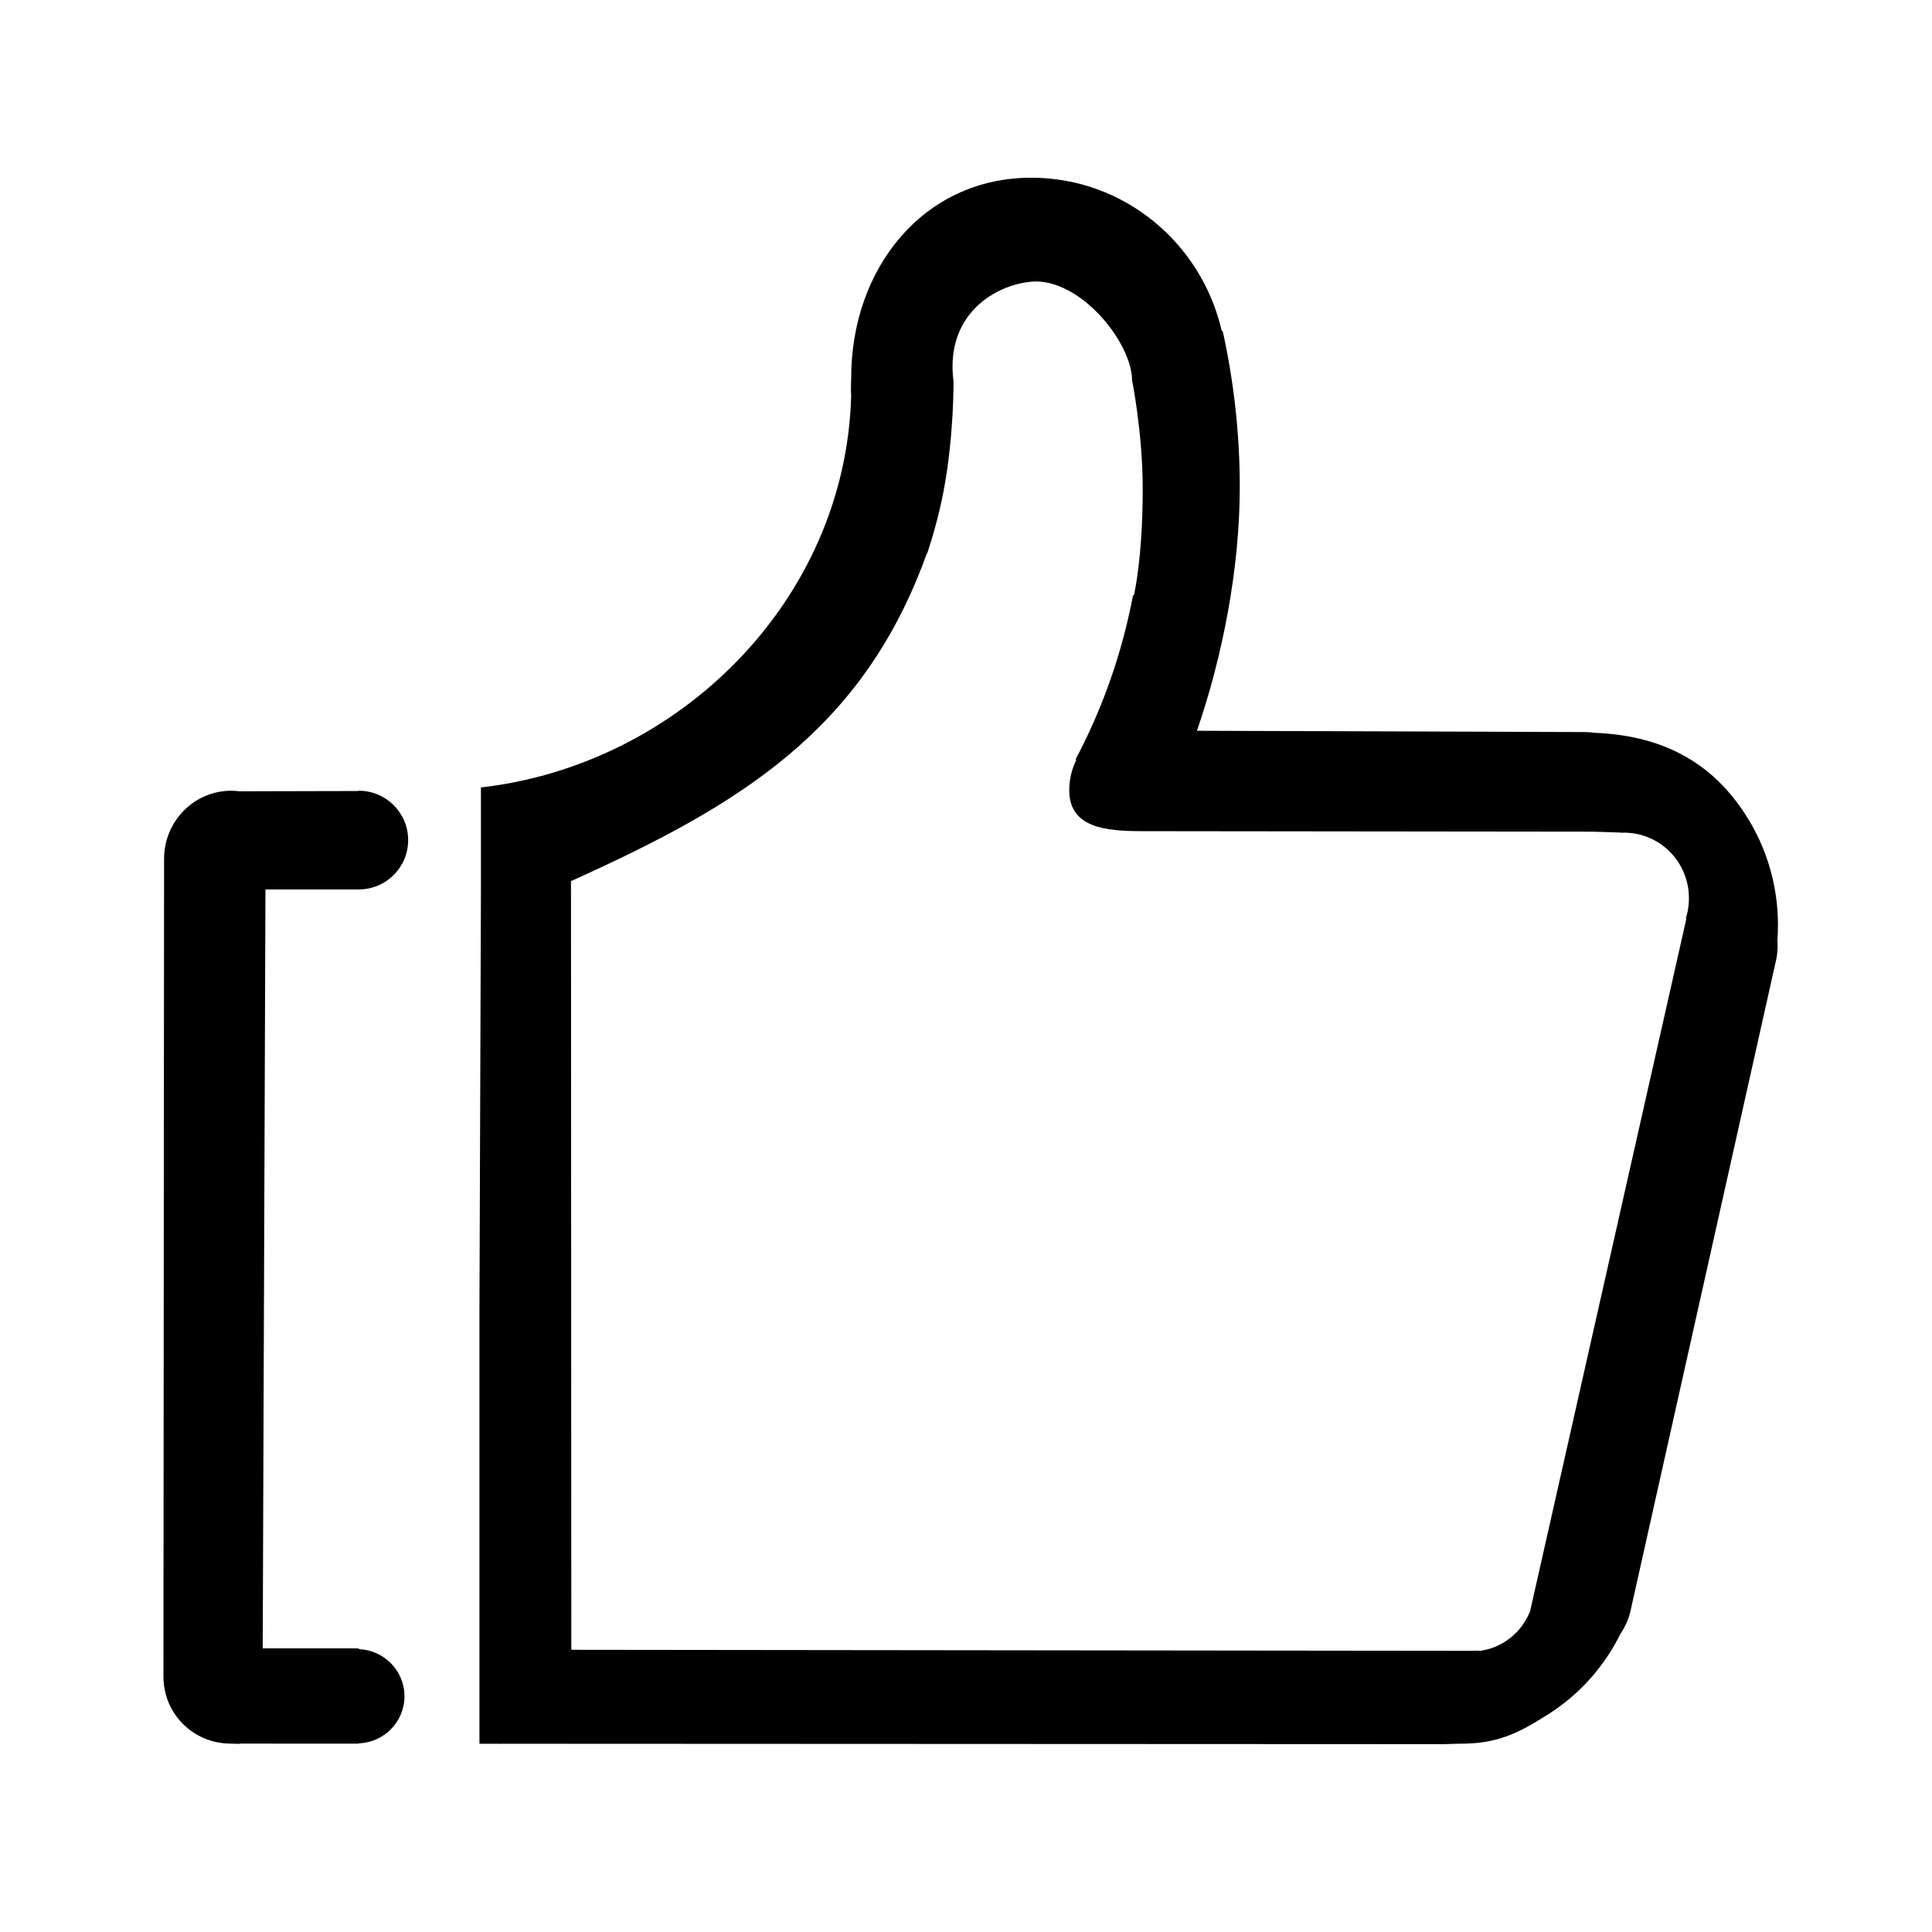
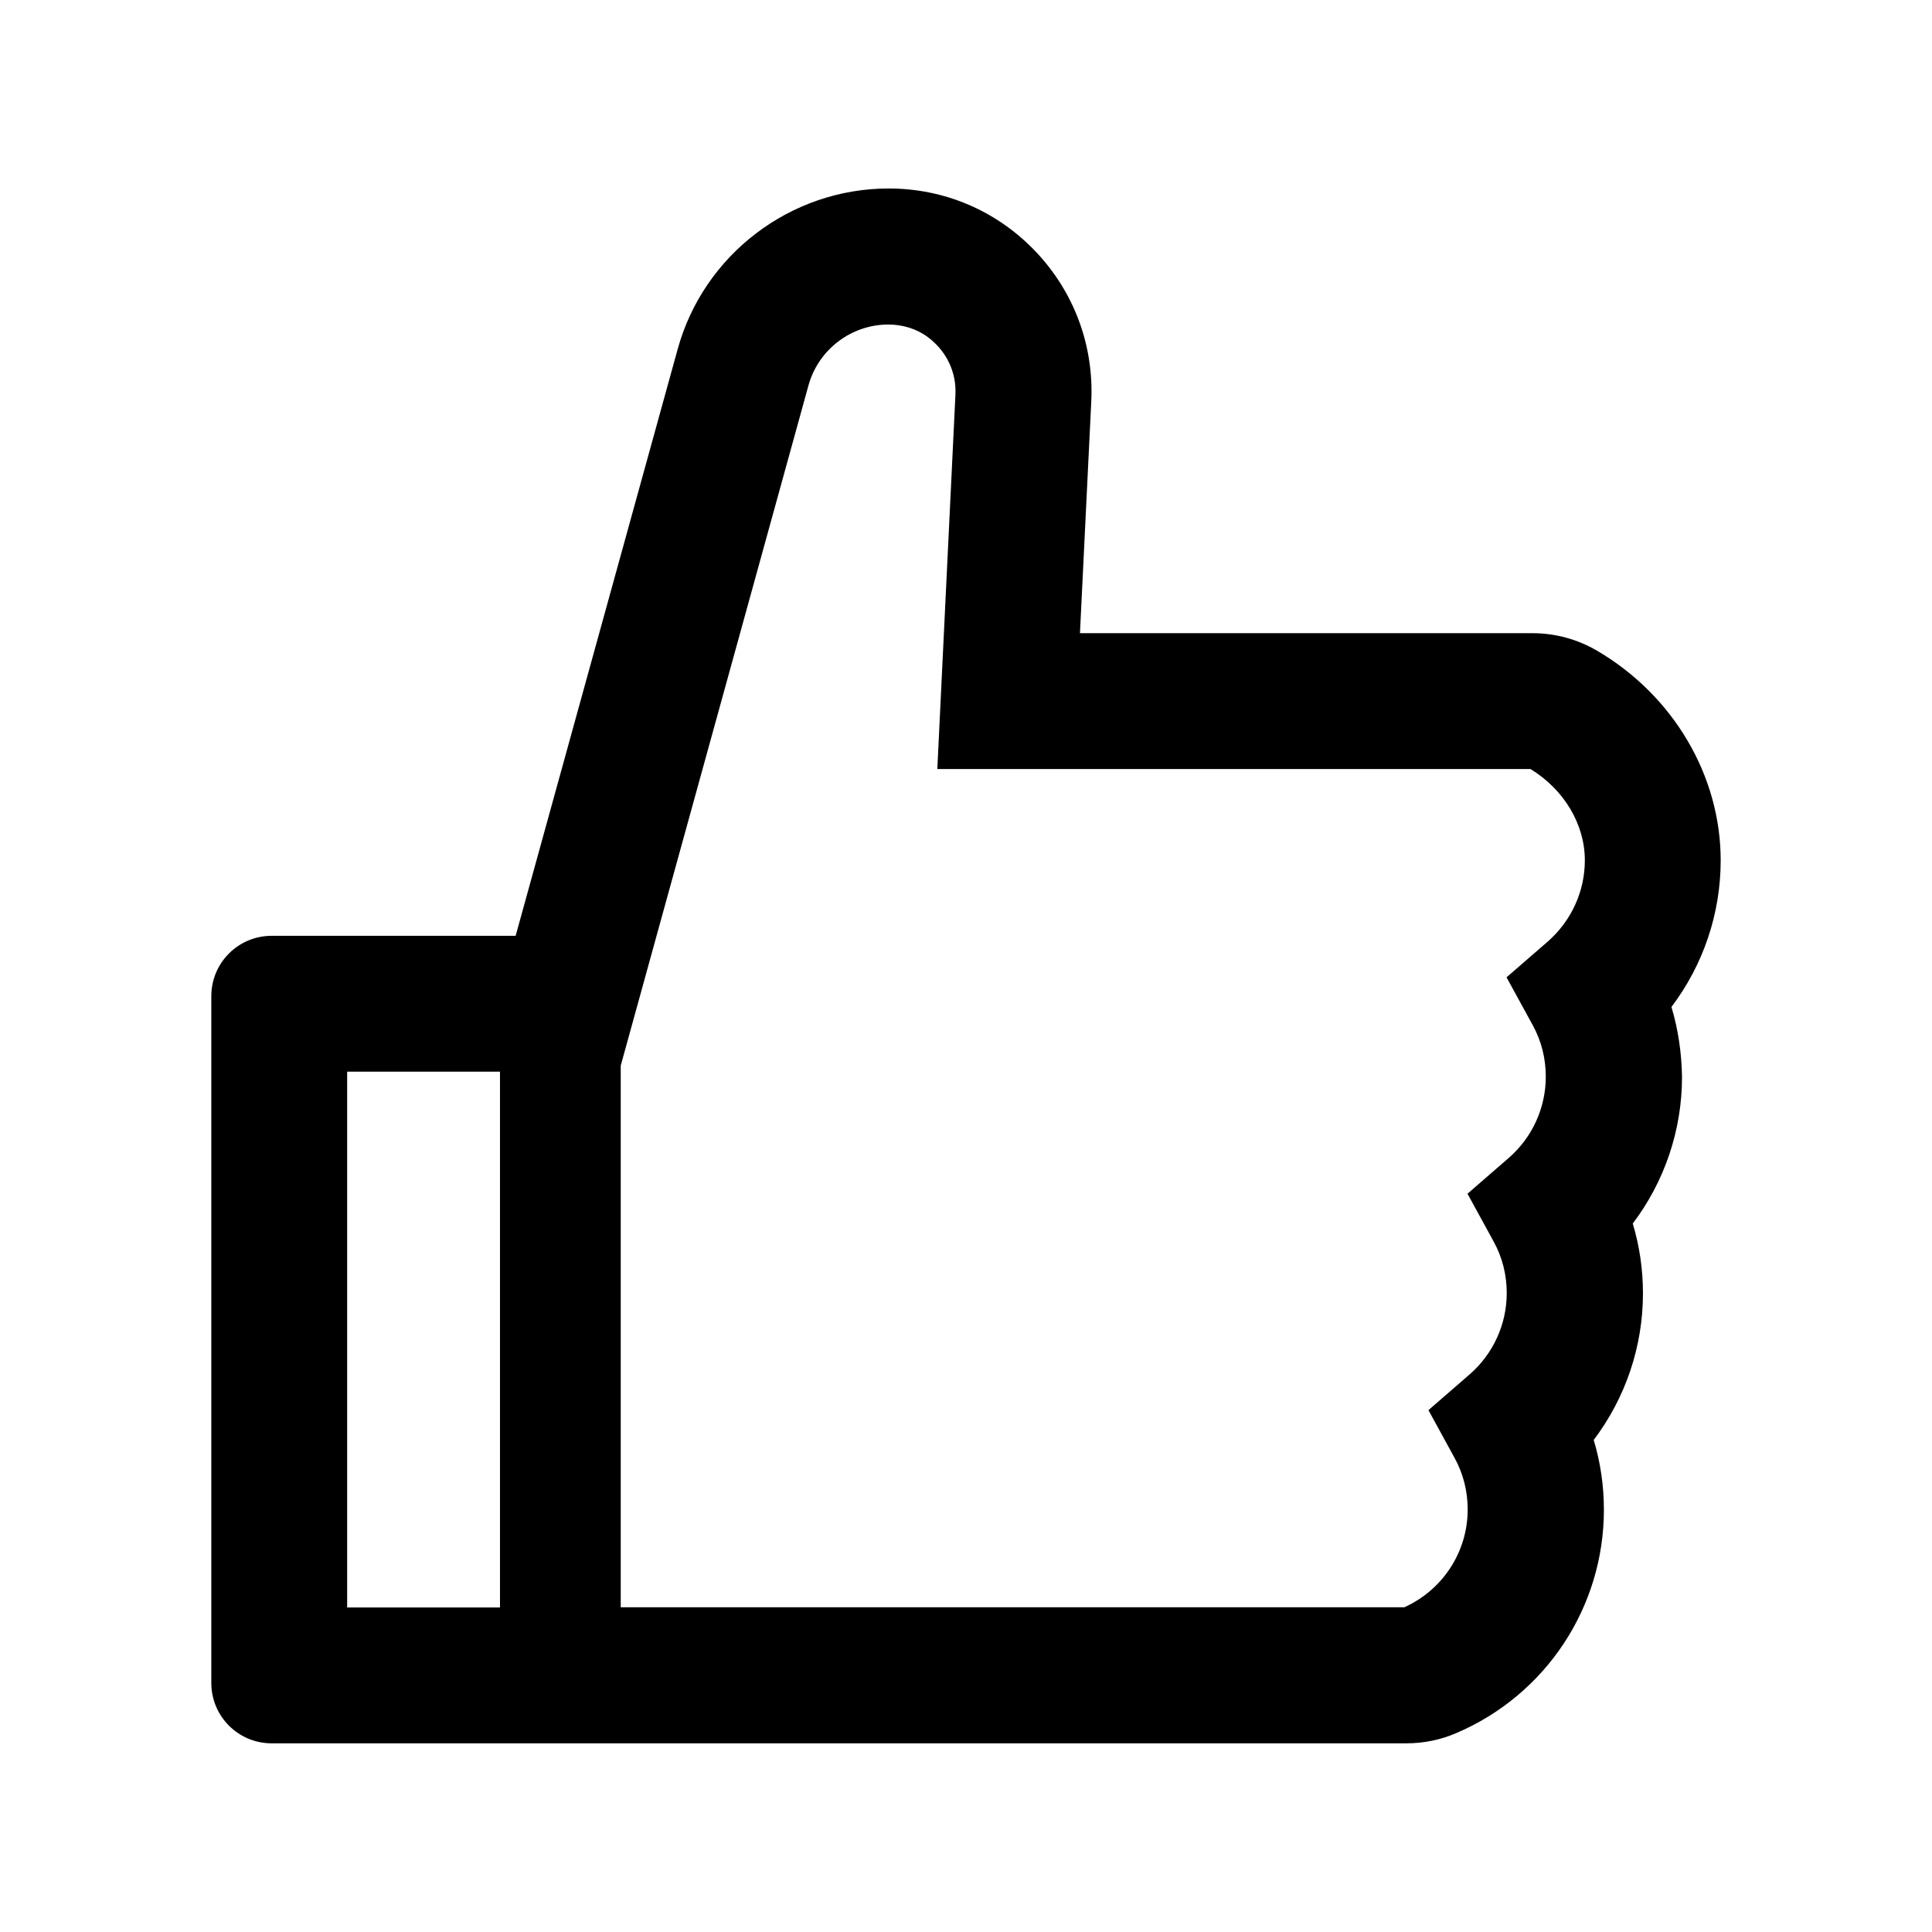
- <svg xmlns="http://www.w3.org/2000/svg" t="1754290657051" class="icon" viewBox="0 0 1024 1024" version="1.1" p-id="2005" width="200" height="200">
-   <path d="M190.193 471.412c14.446 0 26.139-11.719 26.139-26.138 0-14.445-11.693-26.165-26.139-26.165-0.271 0-0.49 0.149-0.737 0.149l-62.496 0.146c-1.425-0.195-2.9-0.296-4.374-0.296-19.677 0-35.621 16.142-35.621 36.115L86.622 888.55c0 19.949 15.968 35.598 35.67 35.598 1.917 0 3.809 0.293 5.65 0l61.023 0.023c0.099 0 0.148 0.048 0.248 0.048 0.097 0 0.146-0.048 0.245-0.048l0.737 0 0-0.148c13.413-0.54 24.175-11.422 24.175-24.96 0-13.56-10.76-24.442-24.175-24.982l0-0.394-50.949 0 1.45-402.276L190.193 471.41z" p-id="2006" />
-   <path d="M926.522 433.948c-19.283-31.445-47.339-44.172-81.289-45.546-1.77-0.247-3.537-0.393-5.381-0.393l-205.447-0.689c13.463-39.06 22.699-85.589 22.699-129.317 0-28.35-3.194-55.963-9.042-82.543l-0.49 0.049c-10.638-46.579-51.736-81.315-100.967-81.315-57.264 0-95.466 48.151-95.466 106.126 0 3.242-0.295 6.387 0 9.532-2.996 108.387-91.24 195.549-196.236 207.513l0 54.882-0.786 222.227 0 229.745 10.71 0 500.025 0.222 8.746-0.244c19.357 0.049 30.24-4.818 47.804-16.116 16.683-10.761 29.237-25.501 37.491-42.156 2.26-3.341 4.029-7.075 5.106-11.201l77.018-344.324c1.056-4.053 1.349-8.181 1.056-12.161C943.643 476.446 938.782 453.945 926.522 433.948zM893.826 486.838l-82.984 367.783-0.099-0.049c-2.555 6.142-6.88 11.596-12.872 15.427-4.177 2.727-8.774 4.351-13.415 4.964-1.498-0.195-3.046 0-4.62 0l-477.029-0.54-0.172-407.409c89.323-40.266 154.842-79.671 188.596-173.661 0.073 0.025 0.125 0.049 0.195 0.073 2.999-9.137 6.314-20.734 8.697-33.164 5.551-29.186 5.259-58.124 5.259-58.124-4.937-37.98 25.941-52.965 44.364-52.965 25.304 0.861 50.264 33.657 50.264 52.327 0 0 5.601 27.564 5.65 57.191 0.048 37.366-4.667 56.848-4.667 56.848l-0.467 0c-5.873 30.879-16.214 60.139-30.465 86.965l0.368 0.343c-2.359 4.816-3.709 10.221-3.709 15.943 0 19.923 19.089 21.742 38.766 21.742l238.762 0.27c0 0 14.666 0.466 14.691 0.466l0 0.1c12.132-0.639 24.222 5.208 31.1 16.41 5.504 9.016 6.438 19.605 3.486 28.988L893.826 486.838z" p-id="2007" />
-   <path d="M264.827 924.319c0.319 0.025 0.441 0.025 0.296-0.025 0.244-0.048 0.367-0.075-0.296-0.075s-0.539 0.027-0.271 0.075C264.434 924.343 264.532 924.343 264.827 924.319z" p-id="2008" />
+ <svg xmlns="http://www.w3.org/2000/svg" t="1761793222342" class="icon" viewBox="0 0 1024 1024" version="1.1" p-id="8823" width="200" height="200">
+   <path d="M885.9 533.7c16.8-22.2 26.1-49.4 26.1-77.7 0-44.9-25.1-87.4-65.5-111.1a67.67 67.67 0 0 0-34.3-9.3H572.4l6-122.9c1.4-29.7-9.1-57.9-29.5-79.4-20.5-21.5-48.1-33.4-77.9-33.4-52 0-98 35-111.8 85.1l-85.9 311H144c-17.7 0-32 14.3-32 32v364c0 17.7 14.3 32 32 32h601.3c9.2 0 18.2-1.8 26.5-5.4 47.6-20.3 78.3-66.8 78.3-118.4 0-12.6-1.8-25-5.4-37 16.8-22.2 26.1-49.4 26.1-77.7 0-12.6-1.8-25-5.4-37 16.8-22.2 26.1-49.4 26.1-77.7-0.2-12.6-2-25.1-5.6-37.1zM184 852V568h81v284h-81z m636.4-353l-21.9 19 13.9 25.4c4.6 8.4 6.9 17.6 6.9 27.3 0 16.5-7.2 32.2-19.6 43l-21.9 19 13.9 25.4c4.6 8.4 6.9 17.6 6.9 27.3 0 16.5-7.2 32.2-19.6 43l-21.9 19 13.9 25.4c4.6 8.4 6.9 17.6 6.9 27.3 0 22.4-13.2 42.6-33.6 51.8H329V564.8l99.5-360.5c5.2-18.9 22.5-32.2 42.2-32.3 7.6 0 15.1 2.2 21.1 6.7 9.9 7.4 15.2 18.6 14.6 30.5l-9.6 198.4h314.4C829 418.5 840 436.9 840 456c0 16.5-7.2 32.1-19.6 43z" p-id="8824" />
</svg>
